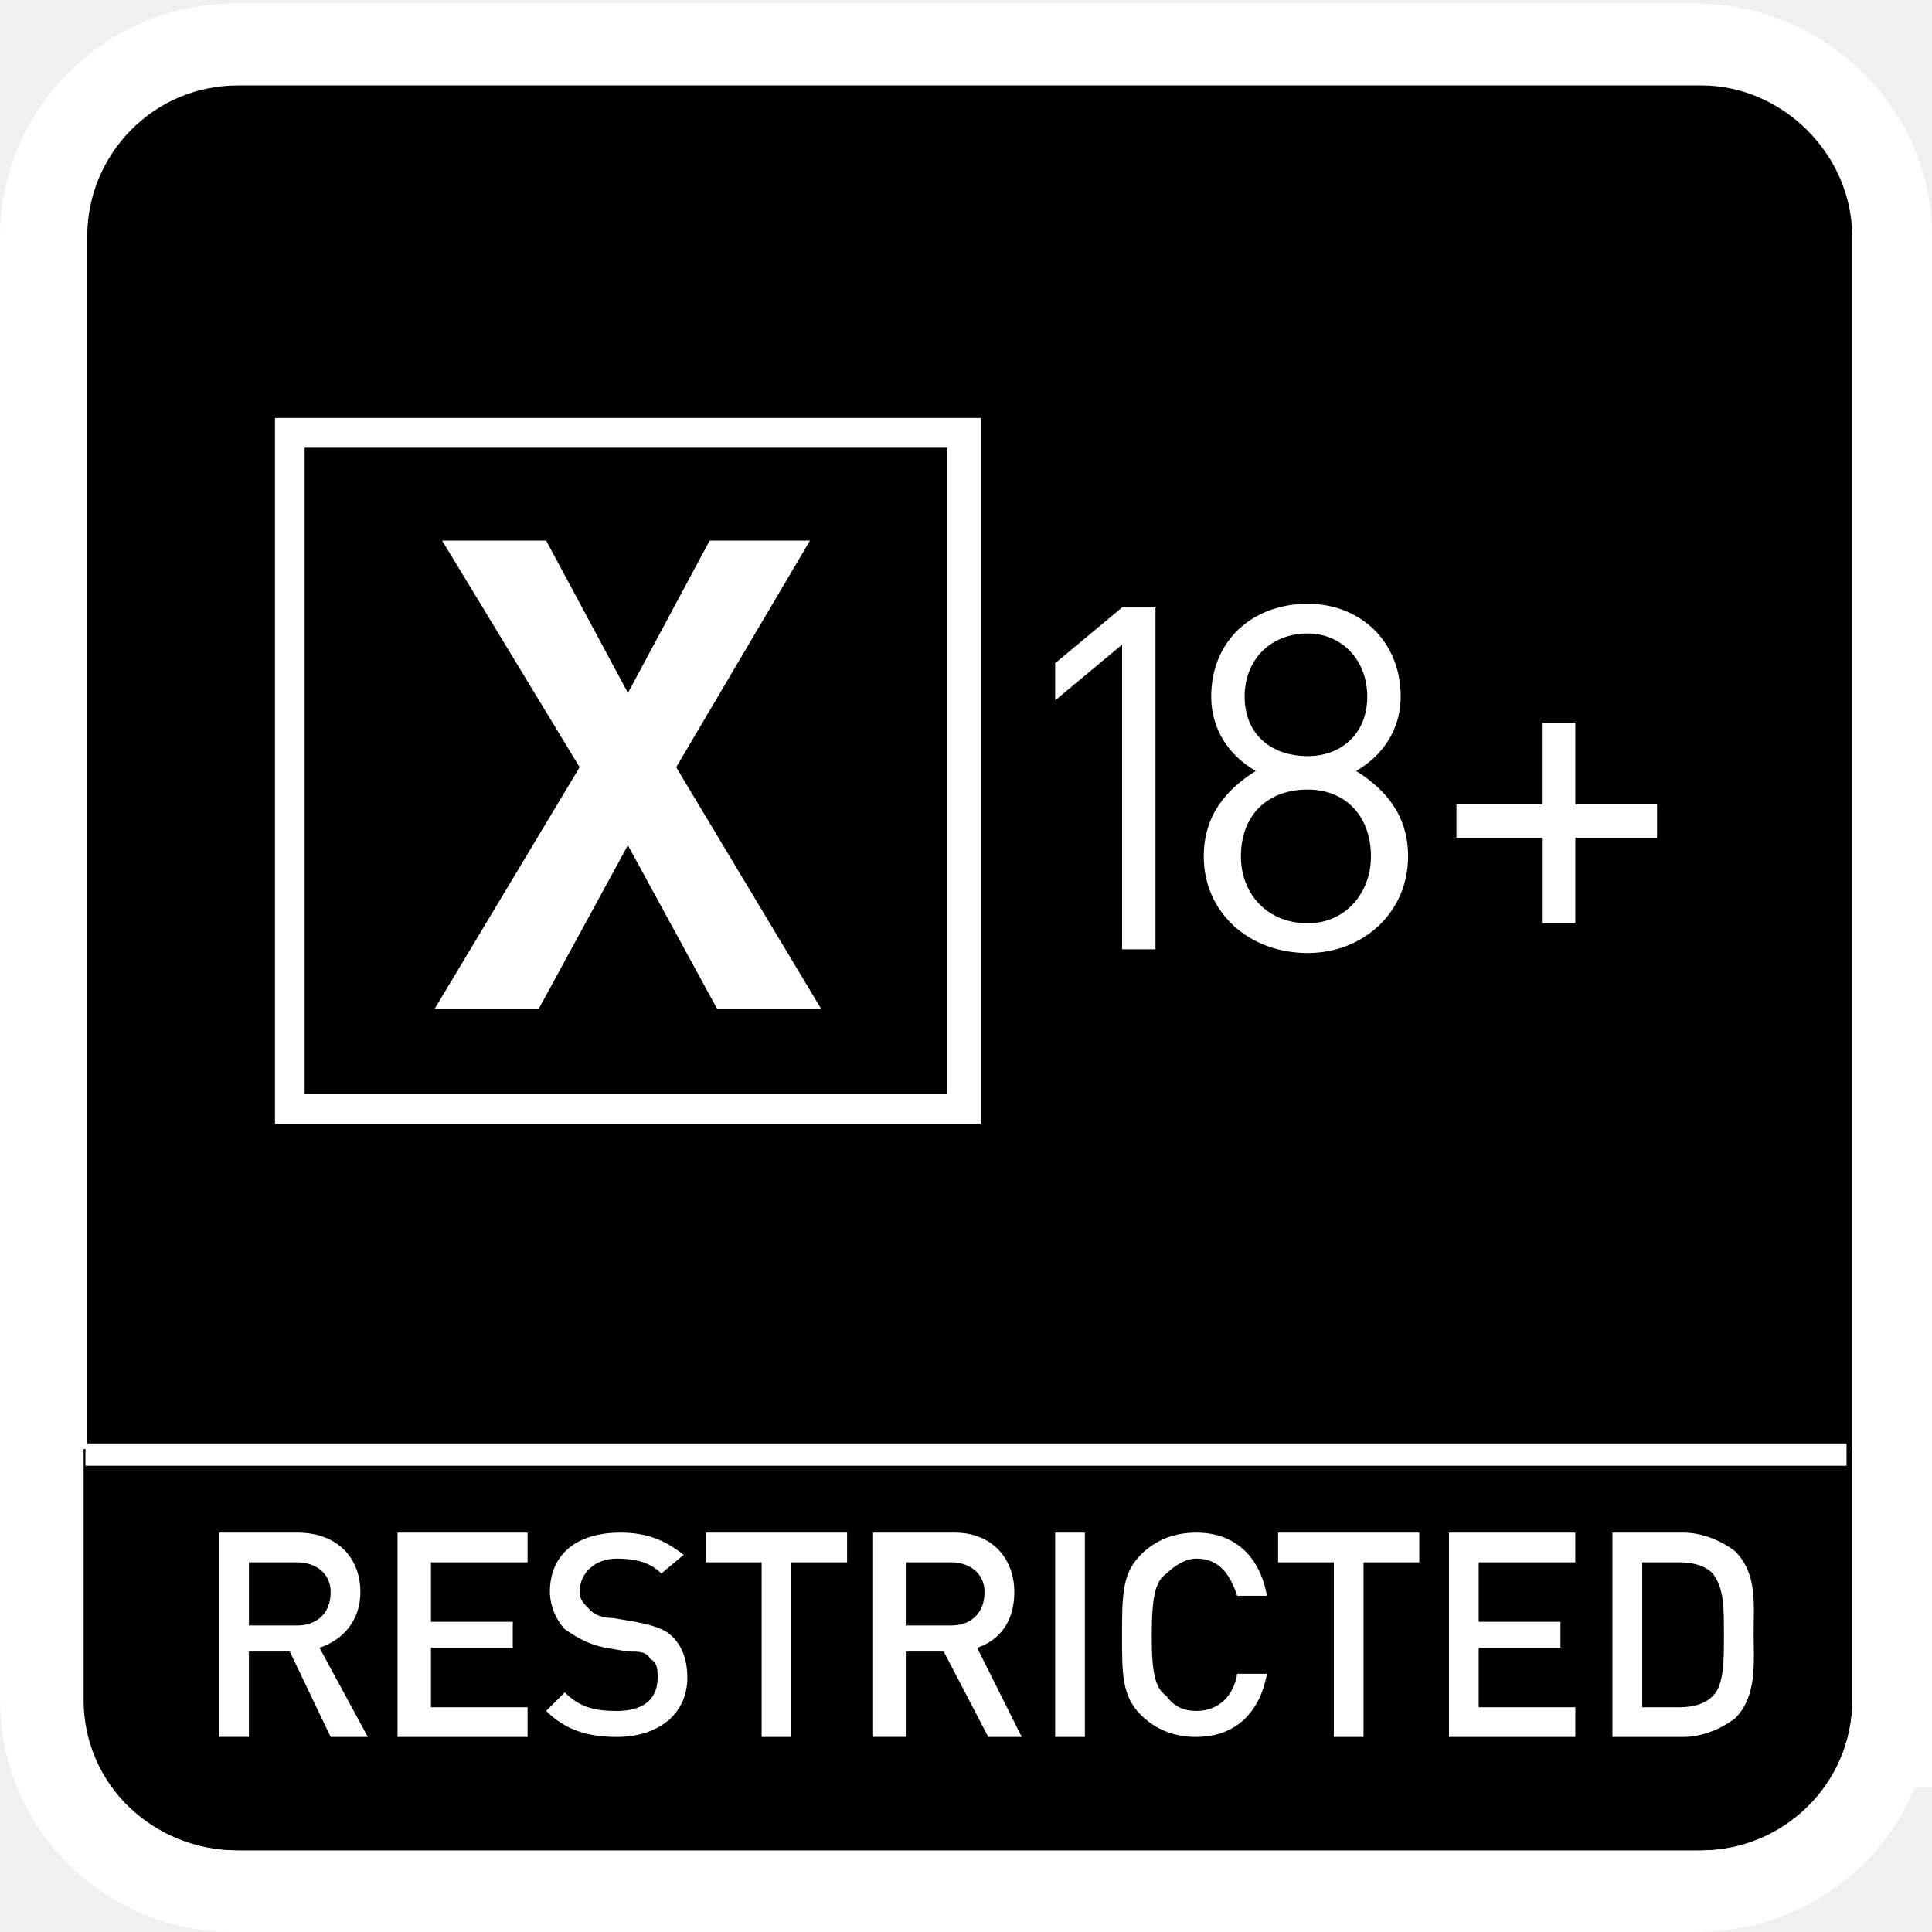
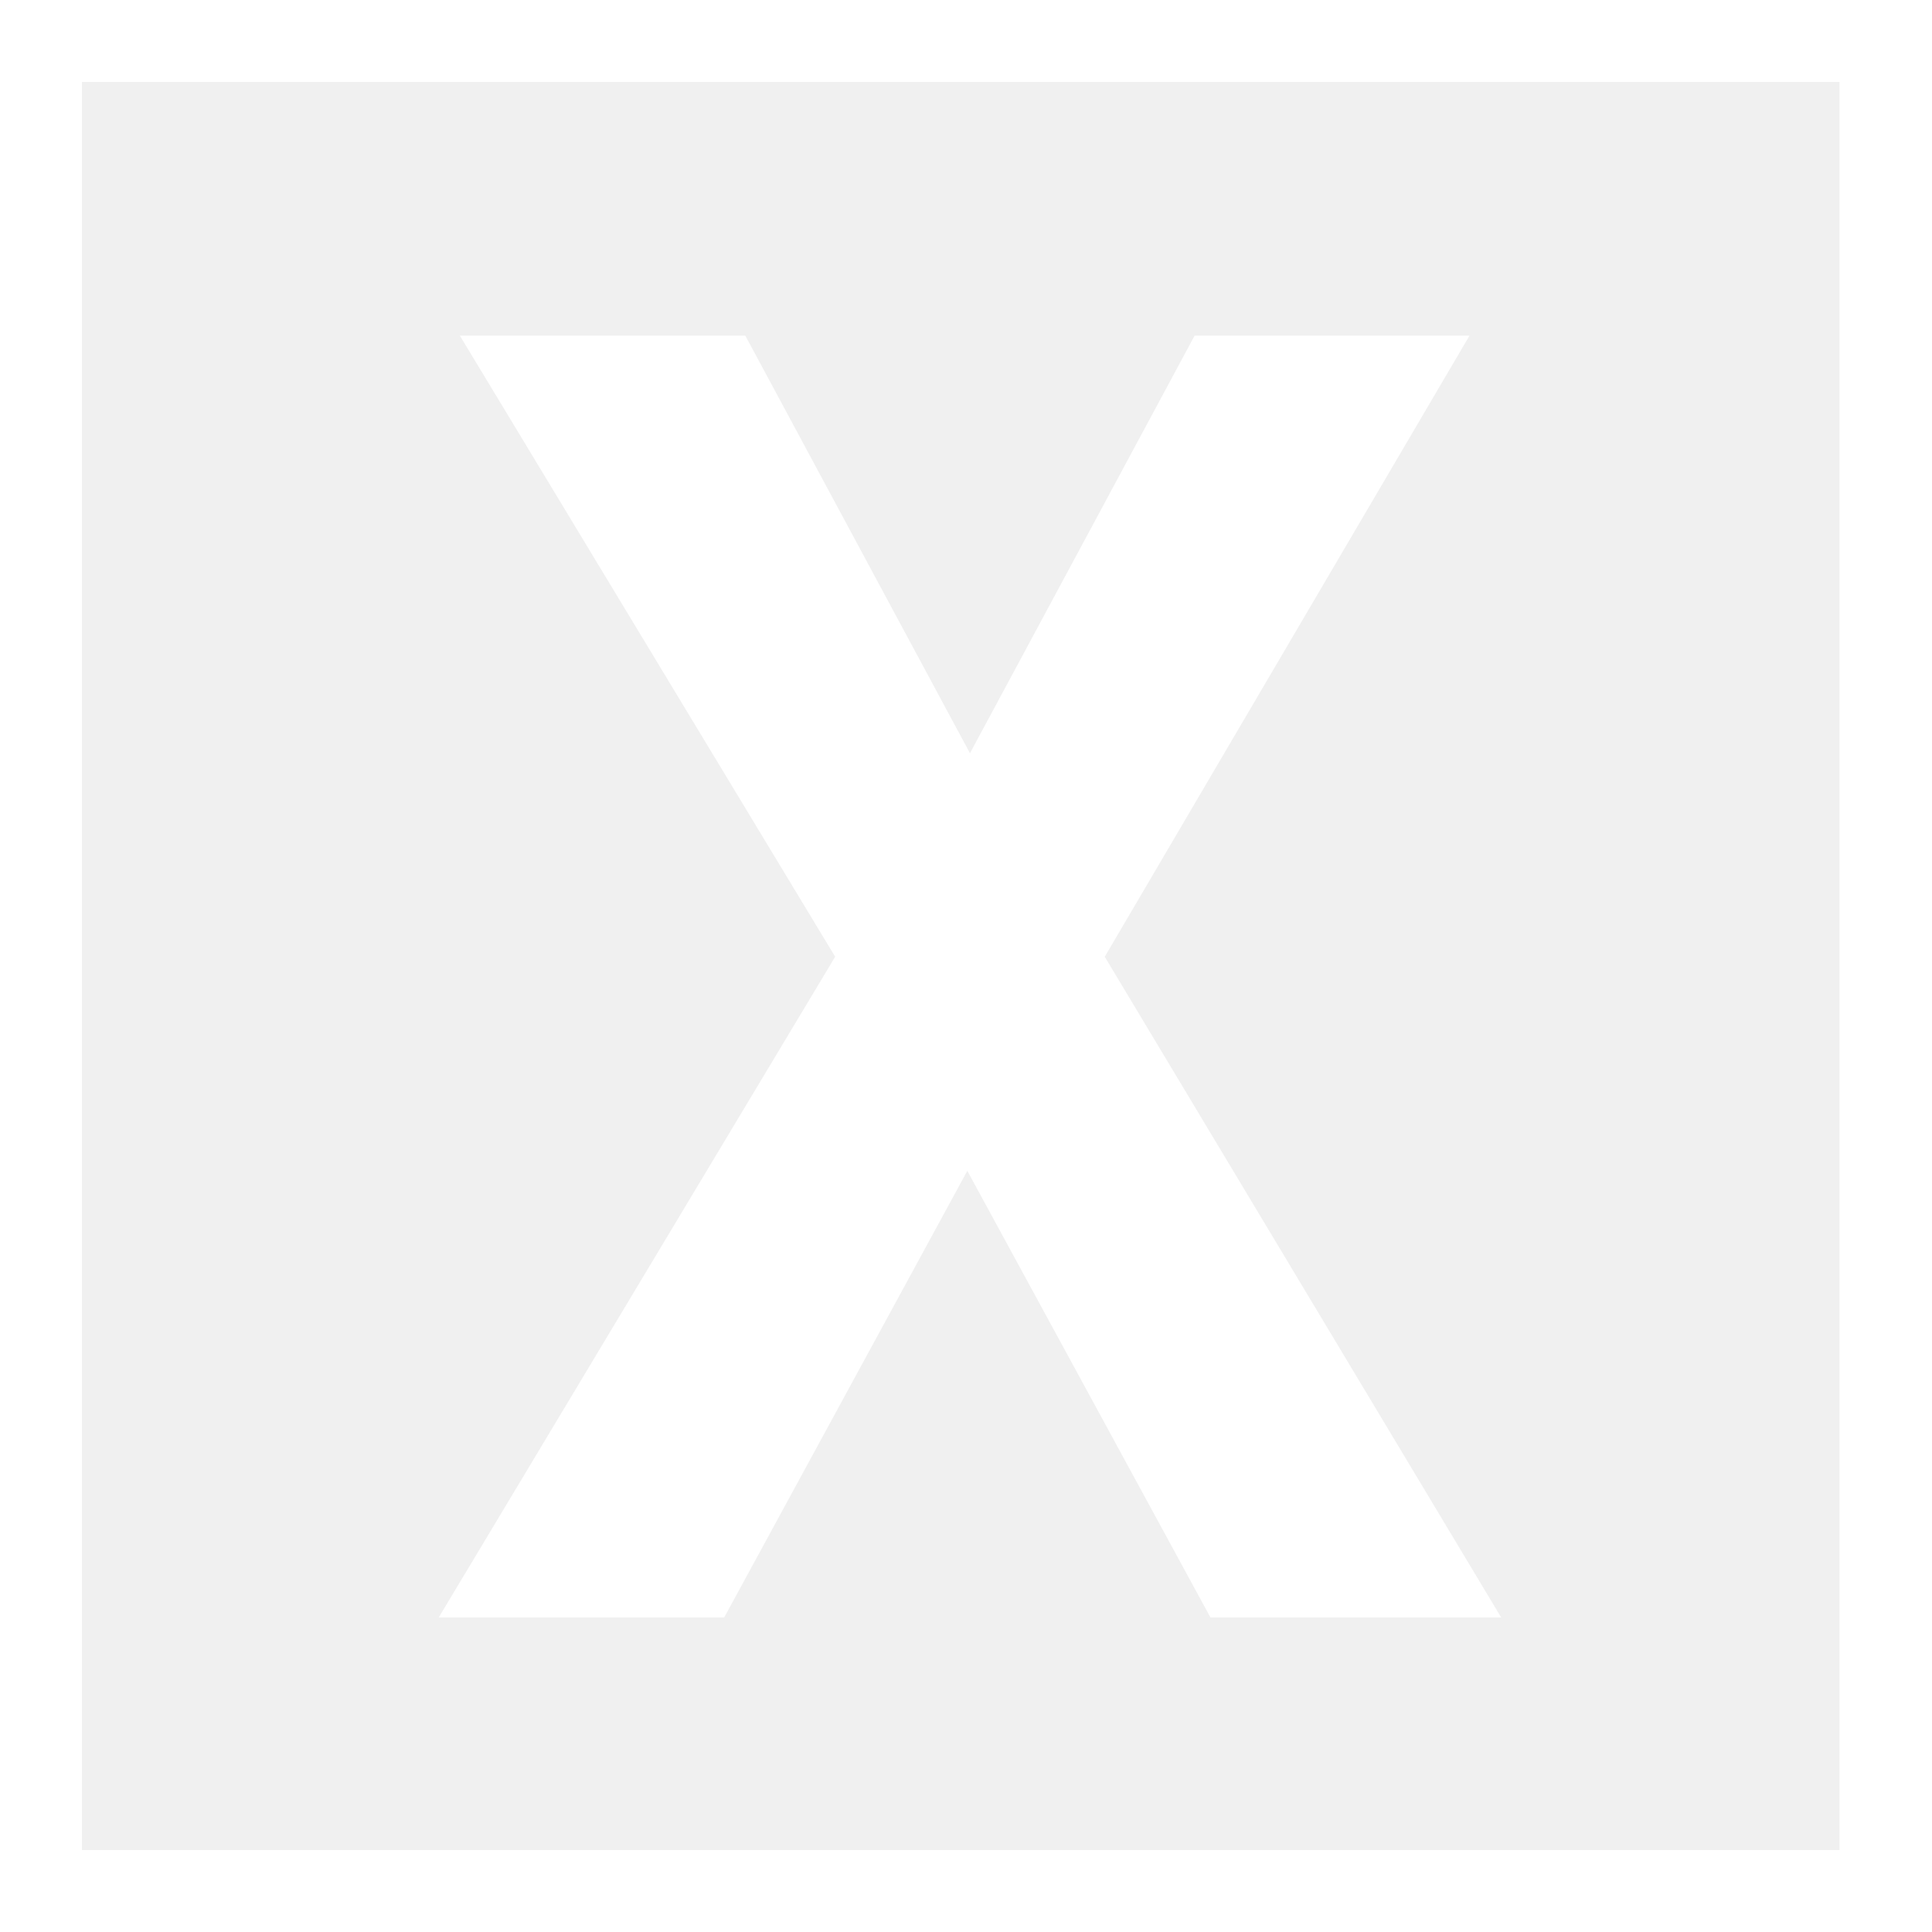
- <svg xmlns="http://www.w3.org/2000/svg" width="200" height="200" version="1.0">
-   <path d="M253.99 472.317c0 2.02-1.651 3.58-3.67 3.58h-36.162c-1.928 0-3.58-1.56-3.58-3.58v-36.162c0-1.927 1.652-3.58 3.58-3.58h36.161c2.02 0 3.672 1.653 3.672 3.58v36.162z" style="fill:none;stroke:#fff;stroke-width:4.314" transform="translate(-873.402 -1803.31) scale(4.19056)" />
-   <path d="M254.037 472.317c0 2.02-1.653 3.58-3.58 3.58h-36.162c-2.019 0-3.58-1.56-3.58-3.58v-36.162c0-1.927 1.561-3.58 3.58-3.58h36.162c1.928 0 3.58 1.653 3.58 3.58v36.162z" style="fill:#000;stroke:none;stroke-width:4.314" transform="translate(-873.402 -1803.31) scale(4.19056)" />
-   <path d="M254.037 472.317c0 2.02-1.653 3.58-3.58 3.58h-36.162c-2.019 0-3.58-1.56-3.58-3.58v-36.162c0-1.927 1.561-3.58 3.58-3.58h36.162c1.928 0 3.58 1.653 3.58 3.58v36.162z" style="fill:none;stroke:#000;stroke-width:.275" transform="translate(-873.402 -1803.31) scale(4.19056)" />
-   <path d="M210.624 466.26v6.057c0 2.02 1.652 3.58 3.671 3.58h36.07c2.02 0 3.672-1.56 3.672-3.58v-6.058h-43.413z" style="fill:#000;stroke:#000;stroke-width:.275" transform="translate(-873.402 -1803.31) scale(4.19056)" />
-   <path d="M215.764 468.921h-1.193v1.56h1.193c.459 0 .826-.275.826-.826 0-.459-.367-.734-.826-.734zm.826 4.314-1.01-2.111h-1.01v2.11h-.734v-5.047h1.928c1.01 0 1.56.642 1.56 1.468 0 .735-.459 1.193-1.01 1.377l1.194 2.203h-.918zM218.242 473.235v-5.048h3.212v.734h-2.386v1.469h2.02v.642h-2.02v1.469h2.386v.734h-3.212zM223.657 473.235c-.734 0-1.285-.184-1.744-.643l.46-.459c.366.368.733.46 1.284.46.642 0 1.01-.276 1.01-.827 0-.183 0-.367-.184-.459-.092-.183-.275-.183-.55-.183l-.551-.092c-.46-.092-.735-.275-1.01-.459a1.402 1.402 0 0 1-.367-.918c0-.917.642-1.468 1.744-1.468.642 0 1.101.183 1.56.55l-.55.46c-.276-.276-.643-.368-1.102-.368-.55 0-.918.367-.918.826 0 .184.092.276.276.46.091.091.275.183.55.183l.55.092c.46.091.735.183.919.367.275.275.367.642.367 1.01 0 .917-.734 1.468-1.744 1.468zM227.97 468.921v4.314h-.734v-4.314h-1.376v-.734h3.487v.734h-1.376zM231.917 468.921h-1.101v1.56h1.101c.46 0 .826-.275.826-.826 0-.459-.367-.734-.826-.734zm.918 4.314-1.101-2.111h-.918v2.11h-.826v-5.047h2.02c.917 0 1.468.642 1.468 1.468 0 .735-.368 1.193-.918 1.377l1.101 2.203h-.826zM234.487 473.235h.734v-5.048h-.734v5.048zM237.975 473.235c-.55 0-1.01-.184-1.377-.55-.459-.46-.459-1.01-.459-1.928 0-1.01 0-1.56.46-2.02.366-.367.825-.55 1.376-.55.918 0 1.56.55 1.744 1.56h-.735c-.183-.55-.458-.918-1.01-.918-.274 0-.55.184-.733.367-.276.184-.368.551-.368 1.56 0 .918.092 1.286.368 1.47.183.275.459.366.734.366.55 0 .918-.367 1.01-.918h.734c-.184 1.01-.826 1.56-1.744 1.56zM242.105 468.921v4.314h-.734v-4.314h-1.377v-.734h3.488v.734h-1.377zM244.216 473.235v-5.048h3.12v.734h-2.386v1.469h2.02v.642h-2.02v1.469h2.387v.734h-3.121zM250.732 469.196c-.183-.183-.458-.275-.826-.275h-.917v3.58h.917c.368 0 .643-.092.826-.276.276-.275.276-.826.276-1.56 0-.643 0-1.101-.276-1.469zm.551 3.58c-.367.275-.826.459-1.285.459h-1.744v-5.048h1.744c.46 0 .918.183 1.285.459.55.55.459 1.285.459 2.019 0 .734.092 1.56-.459 2.11z" style="fill:#fff" transform="translate(-873.402 -1803.31) scale(4.19056)" />
-   <path d="M210.532 466.26h43.505" style="fill:none;stroke:#fff;stroke-width:.551" transform="translate(-873.402 -1803.31) scale(4.19056)" />
-   <path d="M236.14 453.777v-7.526l-1.653 1.377v-.918l1.652-1.377h.826v8.444h-.826zM240.728 445.976c-.918 0-1.56.642-1.56 1.56s.642 1.469 1.56 1.469c.826 0 1.469-.551 1.469-1.469s-.643-1.56-1.469-1.56zm0 3.855c-1.01 0-1.652.642-1.652 1.652 0 .917.643 1.652 1.652 1.652.918 0 1.56-.735 1.56-1.652 0-1.01-.642-1.652-1.56-1.652zm0 4.038c-1.468 0-2.57-1.01-2.57-2.386 0-1.01.551-1.652 1.285-2.111-.642-.367-1.101-1.01-1.101-1.836 0-1.377 1.01-2.294 2.386-2.294 1.285 0 2.295.917 2.295 2.294 0 .826-.46 1.469-1.102 1.836.735.459 1.285 1.101 1.285 2.11 0 1.377-1.101 2.387-2.478 2.387zM247.337 451.024v2.11h-.826v-2.11H244.4v-.826h2.11v-2.02h.827v2.02h2.019v.826h-2.02zM226.135 455.246l-2.203-4.039-2.202 4.039h-2.57l3.58-5.966-3.397-5.599h2.57l2.02 3.763 2.019-3.763h2.478l-3.305 5.599 3.58 5.966h-2.57z" style="fill:#fff" transform="translate(-873.402 -1803.31) scale(4.19056)" />
-   <path d="M231.826 441.387v15.97h-15.879v-15.97h15.879zm.458-.735h-17.07v17.439h17.438v-17.439h-.368z" style="fill:#fff" transform="translate(-873.402 -1803.31) scale(4.19056)" />
+ <svg xmlns="http://www.w3.org/2000/svg" id="_레이어_1" data-name="레이어 1" version="1.1" viewBox="0 0 73.1 73.1">
+   <defs>
+     <style>
+       .cls-1 {
+         fill: #fff;
+         stroke-width: 0px;
+       }
+     </style>
+   </defs>
+   <path class="cls-1" d="M45.8,61.2l-9.2-16.9-9.2,16.9h-10.8l15-25-14.2-23.5h10.8l8.5,15.8,8.5-15.8h10.4l-13.8,23.5,15,25h-10.8Z" />
+   <path class="cls-1" d="M69.6,3.1v66.9H3.1V3.1h66.5ZM71.5,0H0v73.1h73.1V0h-1.5Z" />
</svg>
